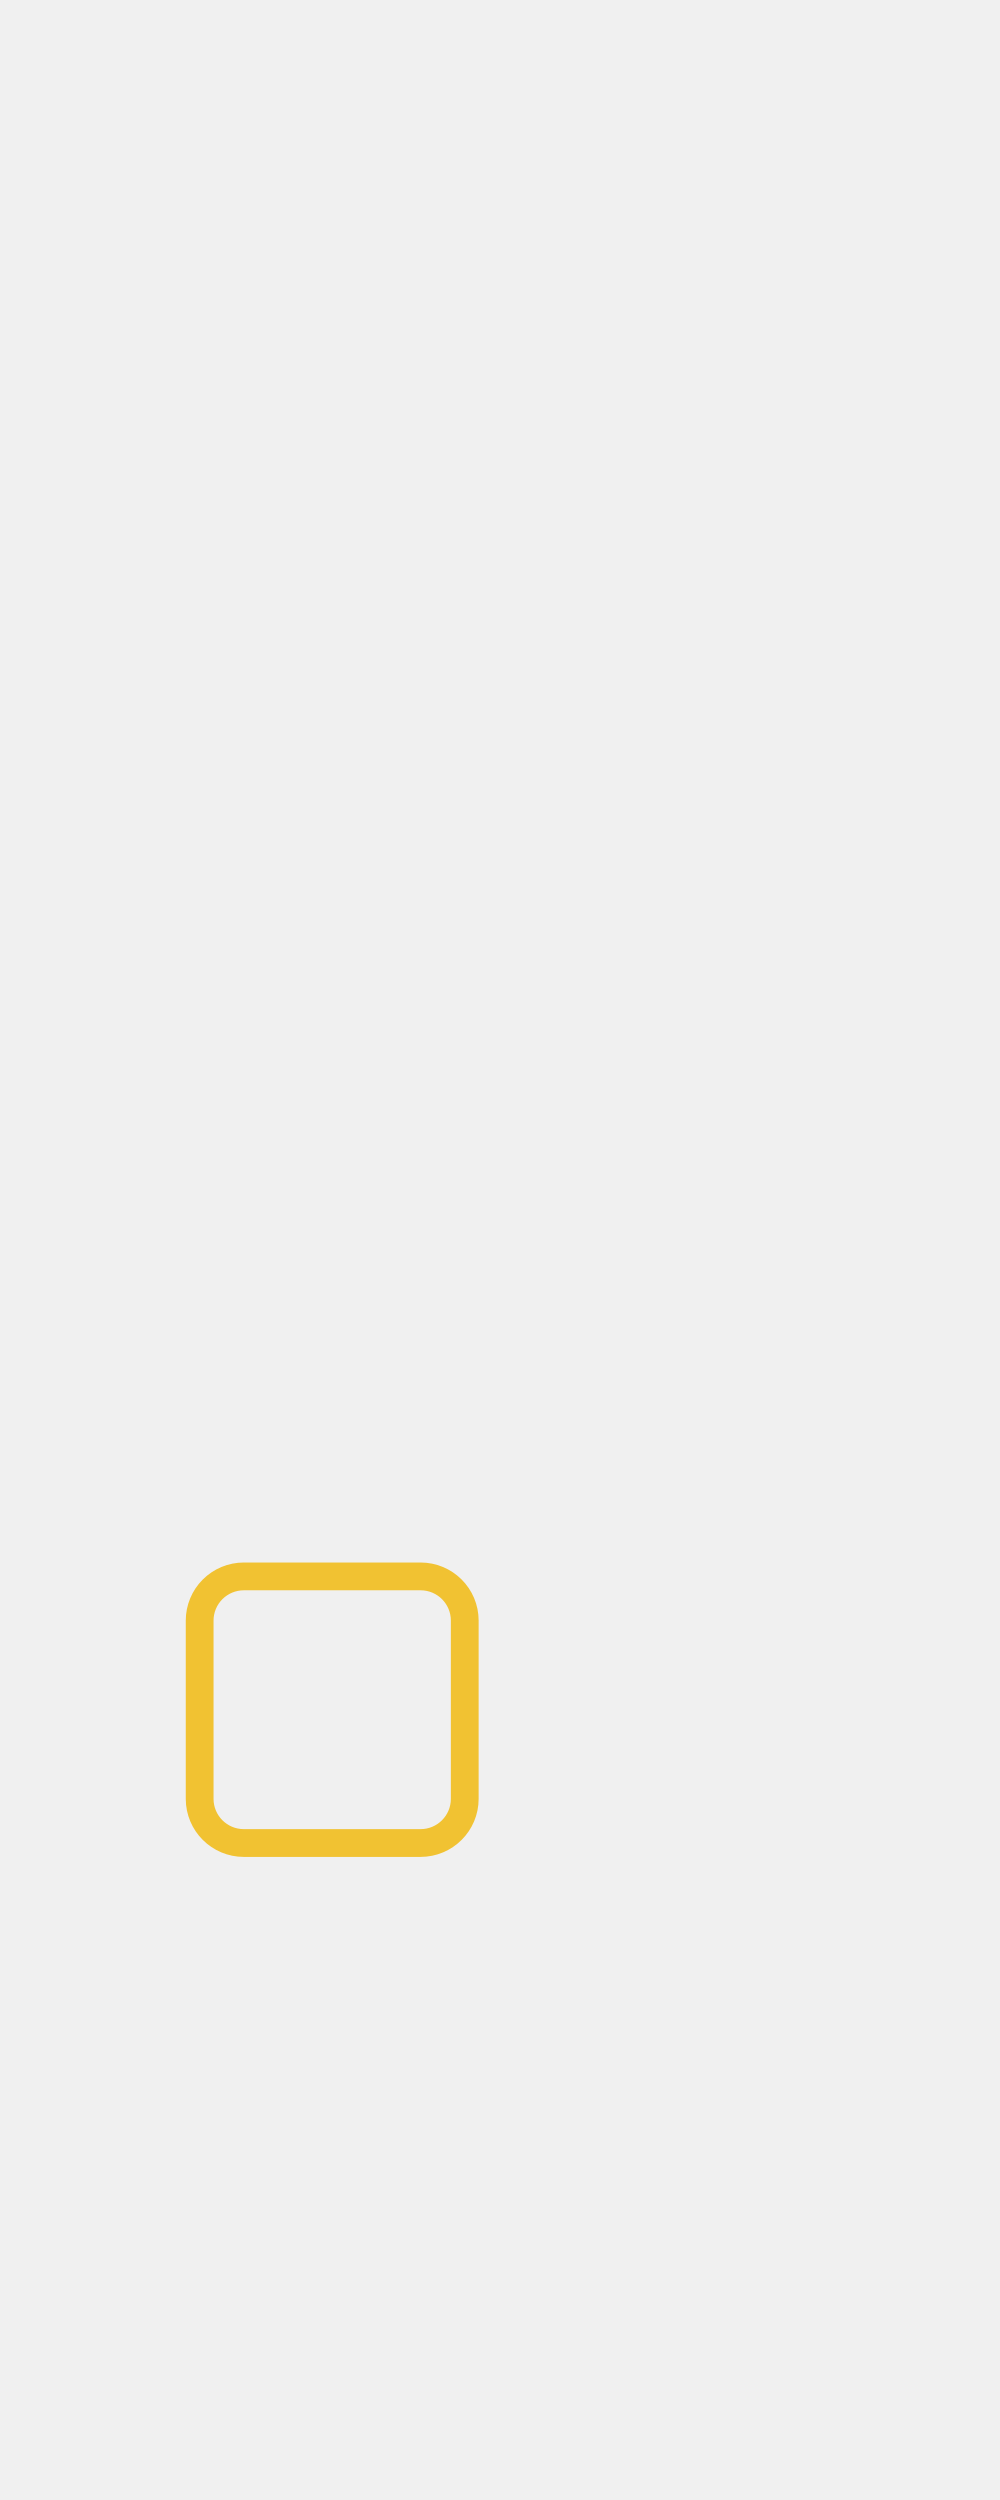
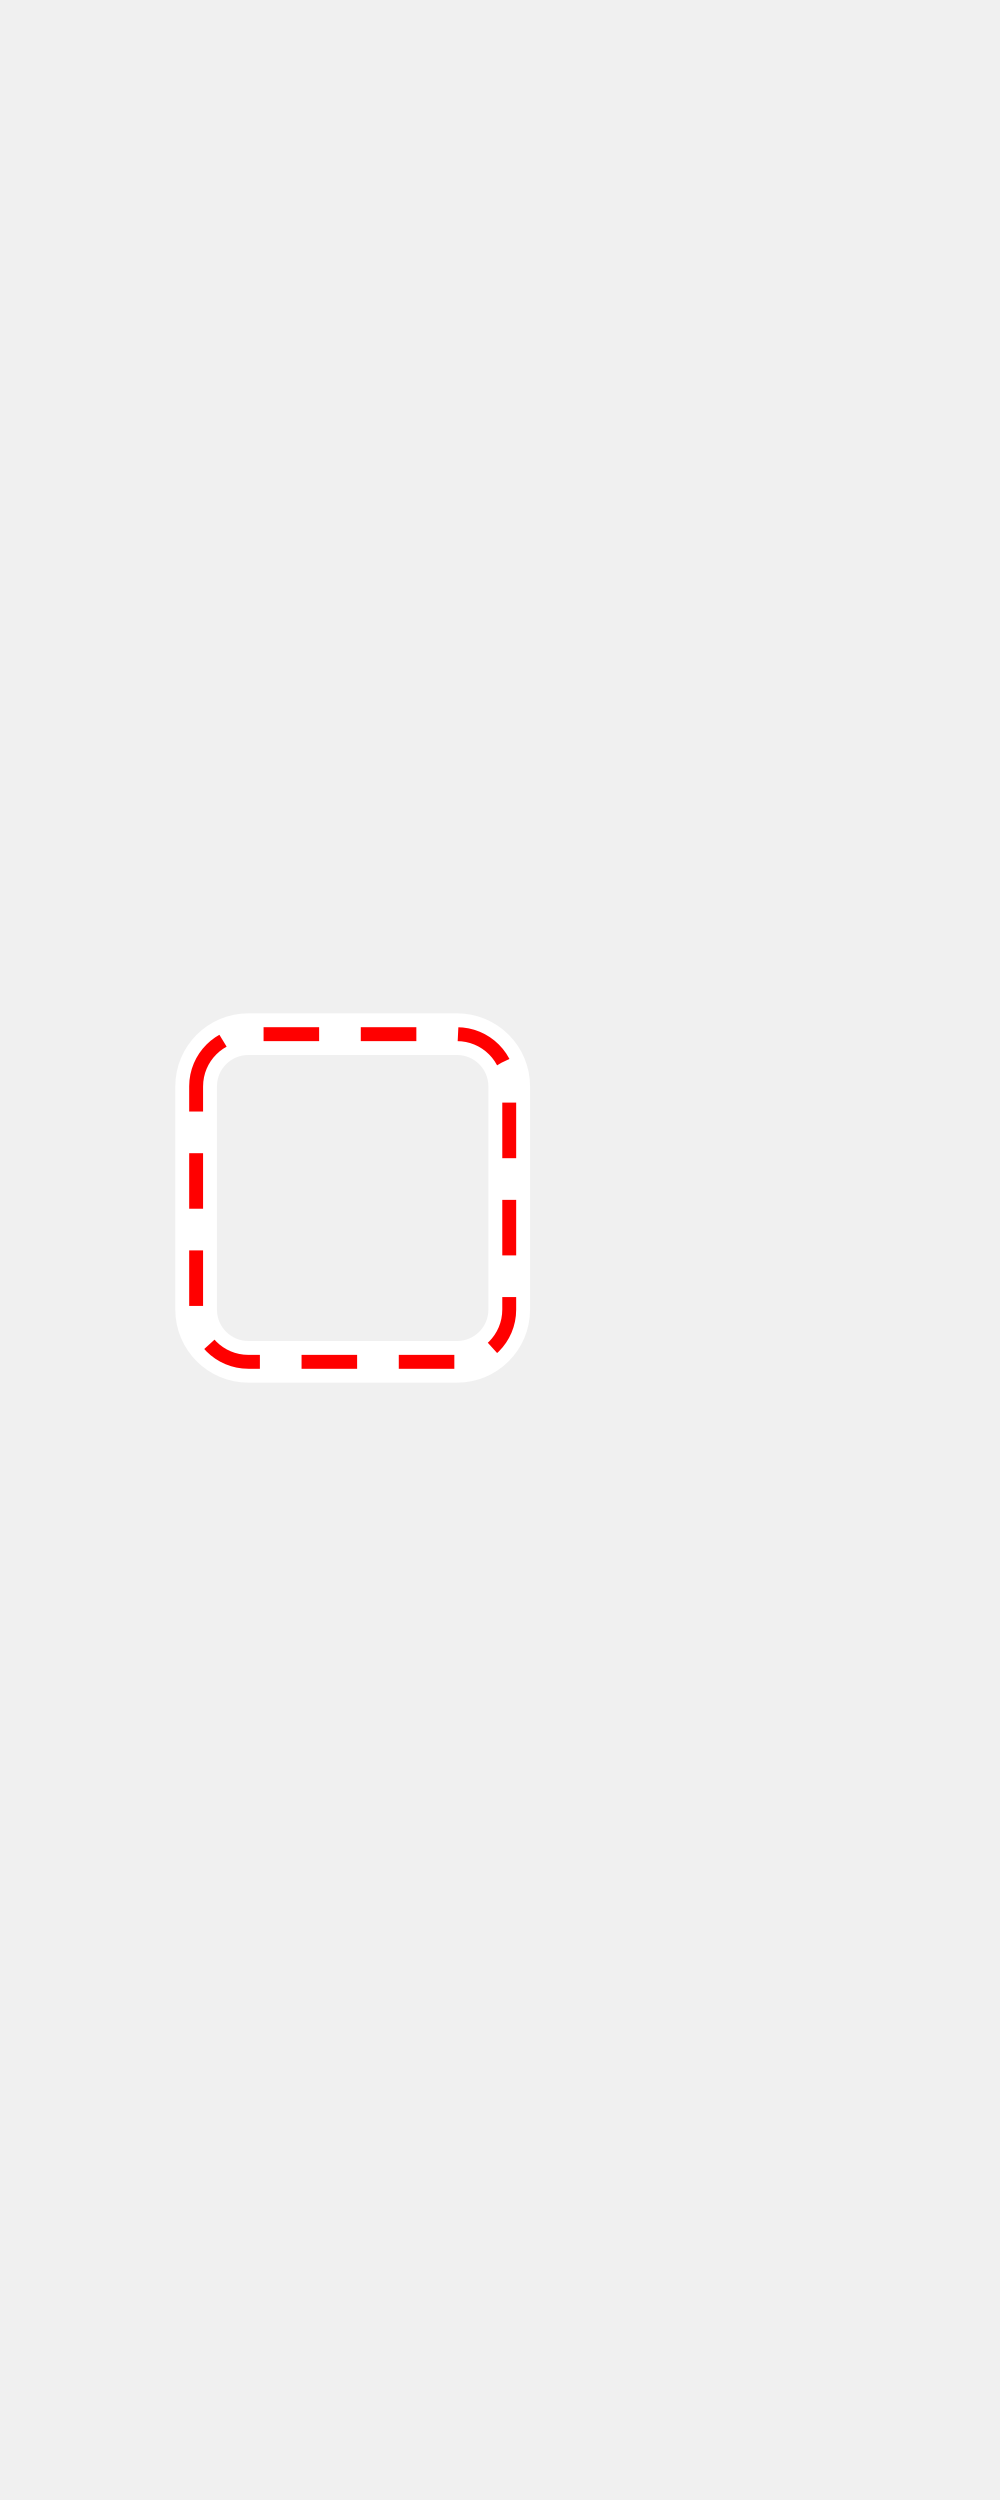
- <svg xmlns="http://www.w3.org/2000/svg" xmlns:xlink="http://www.w3.org/1999/xlink" viewBox="0 0 288 720" fill="none" stroke="none" stroke-linecap="square" stroke-miterlimit="10">
-   <clipPath id="A">
-     <path d="M0 0h288v720H0V0z" />
+ <svg xmlns="http://www.w3.org/2000/svg" version="1.1" viewBox="0.0 0.0 288.0 720.0" fill="none" stroke="none" stroke-linecap="square" stroke-miterlimit="10">
+   <clipPath id="p.0">
+     <path d="m0 0l288.0 0l0 720.0l-288.0 0l0 -720.0z" clip-rule="nonzero" />
  </clipPath>
-   <g clip-path="url(#A)">
-     <g fill="#000" fill-rule="evenodd">
-       <path fill-opacity="0" d="M0 0h288v720H0z" />
-       <use xlink:href="#C" fill-opacity="0" />
-     </g>
-     <use xlink:href="#C" stroke="#f1c232" stroke-width="8" stroke-linejoin="round" />
+   <g clip-path="url(#p.0)">
+     <path fill="#000000" fill-opacity="0.0" d="m0 0l288.0 0l0 720.0l-288.0 0z" fill-rule="evenodd" />
+     <path fill="#000000" fill-opacity="0.0" d="m56.484 312.872l0 0c0 -8.3 6.729 -15.029 15.029 -15.029l60.115 0l0 0c3.986 0 7.809 1.583 10.627 4.402c2.819 2.819 4.402 6.641 4.402 10.627l0 64.304c0 8.3 -6.729 15.029 -15.029 15.029l-60.115 0l0 0c-8.3 0 -15.029 -6.729 -15.029 -15.029z" fill-rule="evenodd" />
+     <path stroke="#ffffff" stroke-width="12.0" stroke-linejoin="round" stroke-linecap="butt" d="m56.484 312.872l0 0c0 -8.3 6.729 -15.029 15.029 -15.029l60.115 0l0 0c3.986 0 7.809 1.583 10.627 4.402c2.819 2.819 4.402 6.641 4.402 10.627l0 64.304c0 8.3 -6.729 15.029 -15.029 15.029l-60.115 0l0 0c-8.3 0 -15.029 -6.729 -15.029 -15.029z" fill-rule="evenodd" />
+     <path fill="#000000" fill-opacity="0.0" d="m56.484 312.872l0 0c0 -8.3 6.729 -15.029 15.029 -15.029l60.115 0l0 0c3.986 0 7.809 1.583 10.627 4.402c2.819 2.819 4.402 6.641 4.402 10.627l0 64.304c0 8.3 -6.729 15.029 -15.029 15.029l-60.115 0l0 0c-8.3 0 -15.029 -6.729 -15.029 -15.029z" fill-rule="evenodd" />
+     <path stroke="#ff0000" stroke-width="4.0" stroke-linejoin="round" stroke-linecap="butt" stroke-dasharray="16.0,12.0" d="m56.484 312.872l0 0c0 -8.3 6.729 -15.029 15.029 -15.029l60.115 0l0 0c3.986 0 7.809 1.583 10.627 4.402c2.819 2.819 4.402 6.641 4.402 10.627l0 64.304c0 8.3 -6.729 15.029 -15.029 15.029l-60.115 0l0 0c-8.3 0 -15.029 -6.729 -15.029 -15.029z" fill-rule="evenodd" />
  </g>
-   <defs>
-     <path id="C" d="M133.847 466.728h0c0-7.028-5.697-12.725-12.725-12.725H70.225h0c-3.375 0-6.611 1.341-8.998 3.727s-3.727 5.623-3.727 8.998v51.338c0 7.028 5.697 12.725 12.725 12.725h50.897 0c7.028 0 12.725-5.697 12.725-12.725z" />
-   </defs>
</svg>
